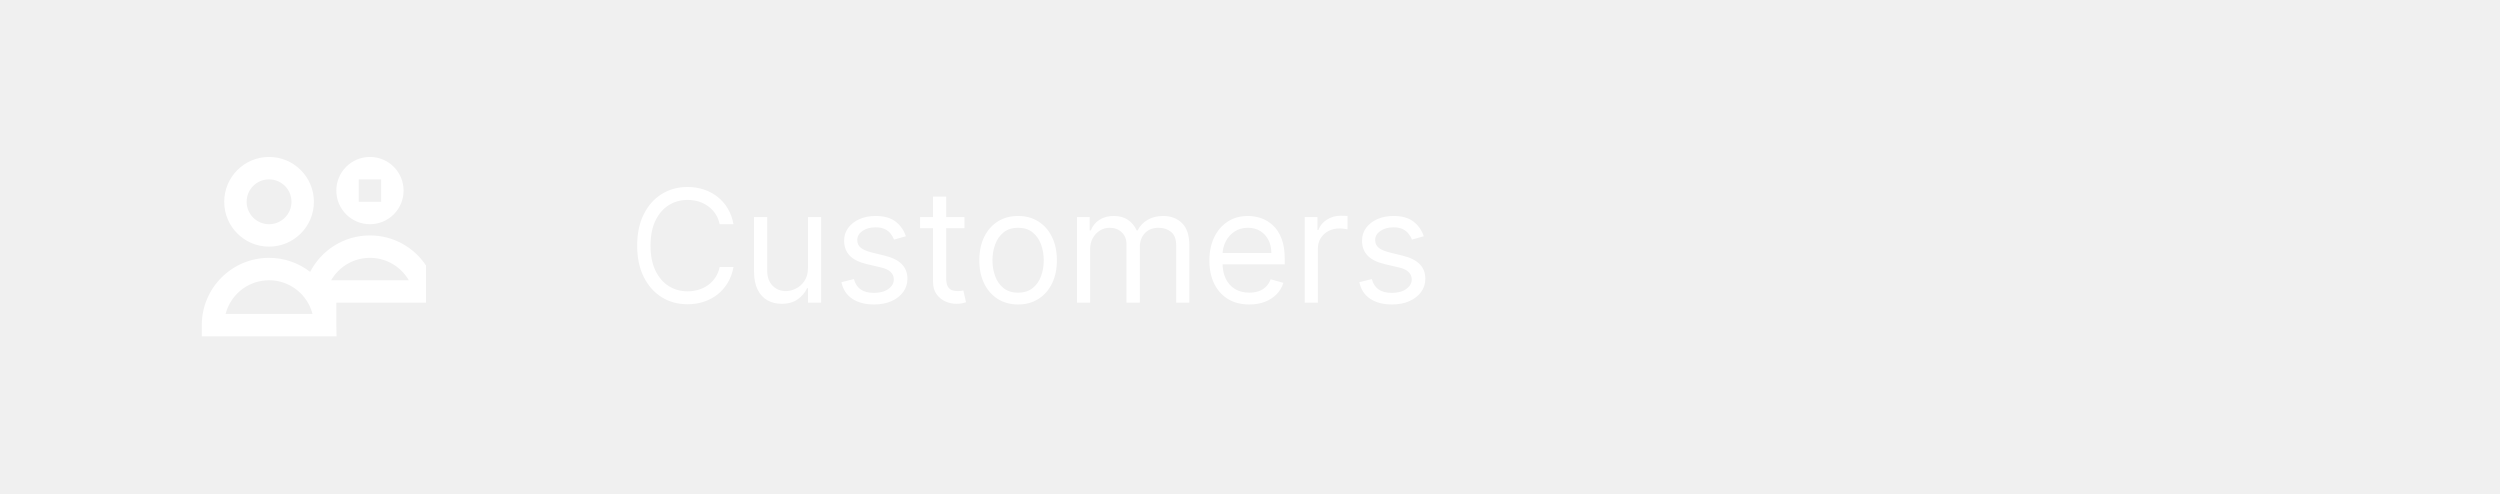
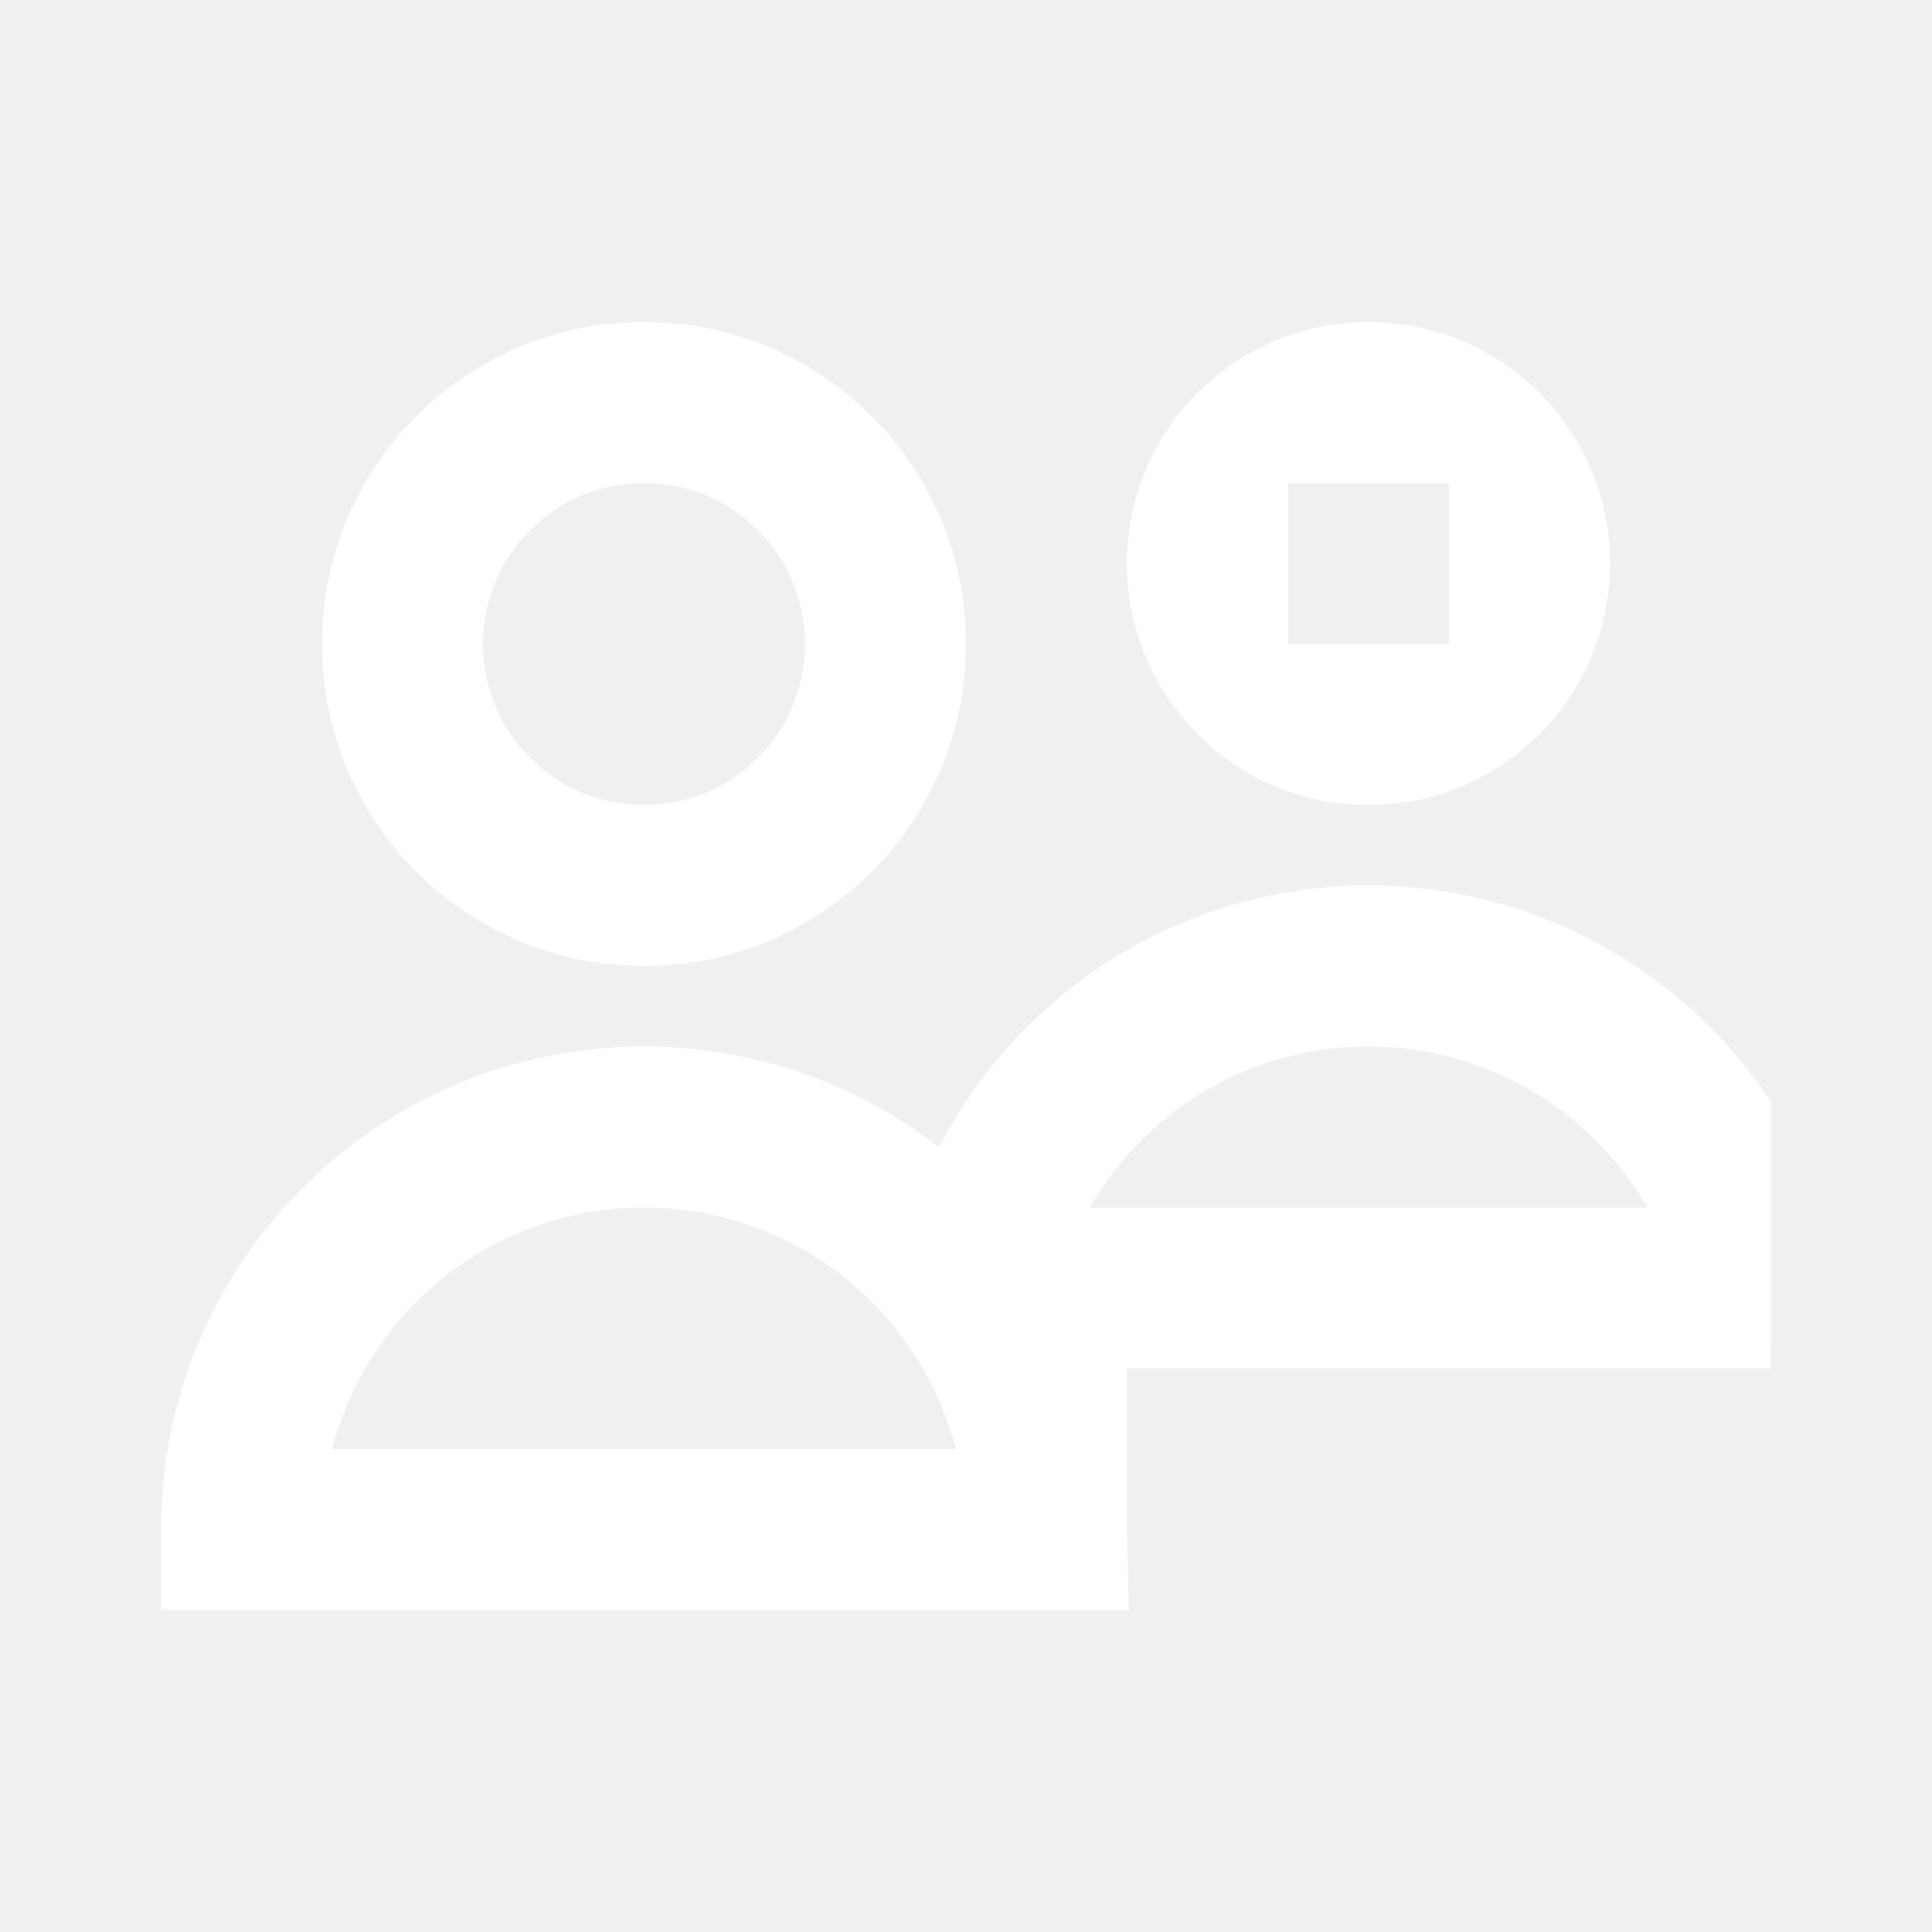
- <svg xmlns="http://www.w3.org/2000/svg" width="223" height="44" viewBox="0 0 223 44" fill="none">
-   <path d="M65.426 20H64.193C64.12 19.645 63.993 19.334 63.81 19.065C63.631 18.797 63.413 18.572 63.154 18.389C62.899 18.204 62.615 18.064 62.304 17.972C61.992 17.879 61.668 17.832 61.33 17.832C60.713 17.832 60.155 17.988 59.654 18.3C59.157 18.611 58.761 19.07 58.466 19.677C58.174 20.283 58.028 21.027 58.028 21.909C58.028 22.791 58.174 23.535 58.466 24.141C58.761 24.748 59.157 25.207 59.654 25.518C60.155 25.83 60.713 25.986 61.33 25.986C61.668 25.986 61.992 25.939 62.304 25.847C62.615 25.754 62.899 25.616 63.154 25.434C63.413 25.248 63.631 25.021 63.81 24.753C63.993 24.481 64.12 24.169 64.193 23.818H65.426C65.333 24.338 65.164 24.804 64.919 25.215C64.674 25.626 64.369 25.976 64.004 26.264C63.64 26.549 63.23 26.766 62.776 26.916C62.325 27.065 61.843 27.139 61.33 27.139C60.461 27.139 59.689 26.927 59.013 26.503C58.337 26.079 57.805 25.475 57.417 24.693C57.029 23.911 56.835 22.983 56.835 21.909C56.835 20.835 57.029 19.907 57.417 19.125C57.805 18.343 58.337 17.74 59.013 17.315C59.689 16.891 60.461 16.679 61.33 16.679C61.843 16.679 62.325 16.754 62.776 16.903C63.23 17.052 63.64 17.271 64.004 17.559C64.369 17.844 64.674 18.192 64.919 18.603C65.164 19.011 65.333 19.476 65.426 20ZM72.072 23.878V19.364H73.245V27H72.072V25.707H71.992C71.813 26.095 71.535 26.425 71.157 26.697C70.779 26.965 70.302 27.099 69.725 27.099C69.248 27.099 68.824 26.995 68.453 26.786C68.081 26.574 67.79 26.256 67.578 25.832C67.365 25.404 67.259 24.866 67.259 24.216V19.364H68.433V24.136C68.433 24.693 68.588 25.137 68.9 25.469C69.215 25.8 69.616 25.966 70.103 25.966C70.395 25.966 70.692 25.891 70.993 25.742C71.298 25.593 71.553 25.364 71.759 25.056C71.968 24.748 72.072 24.355 72.072 23.878ZM80.803 21.074L79.749 21.372C79.683 21.197 79.585 21.026 79.456 20.86C79.33 20.691 79.158 20.552 78.939 20.442C78.72 20.333 78.44 20.278 78.099 20.278C77.631 20.278 77.242 20.386 76.93 20.602C76.622 20.814 76.468 21.084 76.468 21.412C76.468 21.704 76.574 21.934 76.786 22.103C76.998 22.272 77.33 22.413 77.781 22.526L78.914 22.804C79.597 22.97 80.106 23.223 80.44 23.565C80.775 23.903 80.942 24.338 80.942 24.872C80.942 25.31 80.817 25.701 80.565 26.046C80.316 26.39 79.968 26.662 79.521 26.861C79.073 27.06 78.553 27.159 77.96 27.159C77.181 27.159 76.536 26.99 76.026 26.652C75.515 26.314 75.192 25.82 75.056 25.171L76.17 24.892C76.276 25.303 76.476 25.611 76.771 25.817C77.07 26.022 77.459 26.125 77.94 26.125C78.487 26.125 78.921 26.009 79.242 25.777C79.567 25.542 79.729 25.26 79.729 24.932C79.729 24.667 79.637 24.445 79.451 24.266C79.265 24.083 78.98 23.947 78.596 23.858L77.323 23.56C76.624 23.394 76.11 23.137 75.782 22.789C75.457 22.438 75.295 21.999 75.295 21.472C75.295 21.041 75.416 20.66 75.658 20.328C75.903 19.997 76.236 19.736 76.657 19.548C77.081 19.359 77.562 19.264 78.099 19.264C78.854 19.264 79.448 19.43 79.879 19.761C80.313 20.093 80.621 20.53 80.803 21.074ZM86.03 19.364V20.358H82.072V19.364H86.03ZM83.226 17.534H84.399V24.812C84.399 25.144 84.447 25.392 84.543 25.558C84.643 25.721 84.769 25.83 84.921 25.886C85.077 25.939 85.241 25.966 85.413 25.966C85.542 25.966 85.648 25.959 85.731 25.946C85.814 25.93 85.88 25.916 85.93 25.906L86.169 26.96C86.089 26.99 85.978 27.02 85.836 27.05C85.693 27.083 85.513 27.099 85.294 27.099C84.962 27.099 84.638 27.028 84.319 26.886C84.005 26.743 83.743 26.526 83.534 26.234C83.328 25.943 83.226 25.575 83.226 25.131V17.534ZM90.815 27.159C90.125 27.159 89.52 26.995 89 26.667C88.483 26.339 88.079 25.88 87.787 25.29C87.499 24.7 87.355 24.01 87.355 23.222C87.355 22.426 87.499 21.732 87.787 21.139C88.079 20.545 88.483 20.084 89 19.756C89.52 19.428 90.125 19.264 90.815 19.264C91.504 19.264 92.107 19.428 92.624 19.756C93.145 20.084 93.549 20.545 93.838 21.139C94.129 21.732 94.275 22.426 94.275 23.222C94.275 24.01 94.129 24.7 93.838 25.29C93.549 25.88 93.145 26.339 92.624 26.667C92.107 26.995 91.504 27.159 90.815 27.159ZM90.815 26.105C91.338 26.105 91.769 25.971 92.107 25.702C92.445 25.434 92.696 25.081 92.858 24.643C93.02 24.206 93.102 23.732 93.102 23.222C93.102 22.711 93.02 22.236 92.858 21.795C92.696 21.354 92.445 20.998 92.107 20.726C91.769 20.454 91.338 20.318 90.815 20.318C90.291 20.318 89.86 20.454 89.522 20.726C89.184 20.998 88.934 21.354 88.772 21.795C88.609 22.236 88.528 22.711 88.528 23.222C88.528 23.732 88.609 24.206 88.772 24.643C88.934 25.081 89.184 25.434 89.522 25.702C89.86 25.971 90.291 26.105 90.815 26.105ZM96.066 27V19.364H97.2V20.557H97.299C97.458 20.149 97.715 19.833 98.07 19.607C98.424 19.379 98.85 19.264 99.347 19.264C99.851 19.264 100.27 19.379 100.605 19.607C100.943 19.833 101.207 20.149 101.396 20.557H101.475C101.671 20.162 101.964 19.849 102.355 19.617C102.746 19.382 103.215 19.264 103.762 19.264C104.445 19.264 105.003 19.478 105.438 19.905C105.872 20.33 106.089 20.991 106.089 21.889V27H104.915V21.889C104.915 21.326 104.761 20.923 104.453 20.681C104.145 20.439 103.782 20.318 103.364 20.318C102.827 20.318 102.411 20.481 102.116 20.805C101.821 21.127 101.674 21.535 101.674 22.028V27H100.481V21.77C100.481 21.336 100.34 20.986 100.058 20.721C99.776 20.452 99.414 20.318 98.969 20.318C98.665 20.318 98.379 20.399 98.114 20.562C97.853 20.724 97.64 20.95 97.478 21.238C97.319 21.523 97.239 21.853 97.239 22.227V27H96.066ZM111.436 27.159C110.7 27.159 110.065 26.997 109.532 26.672C109.001 26.344 108.592 25.886 108.304 25.3C108.019 24.71 107.876 24.024 107.876 23.241C107.876 22.459 108.019 21.77 108.304 21.173C108.592 20.573 108.993 20.106 109.507 19.771C110.024 19.433 110.627 19.264 111.316 19.264C111.714 19.264 112.107 19.331 112.495 19.463C112.882 19.596 113.235 19.811 113.554 20.109C113.872 20.404 114.125 20.796 114.314 21.283C114.503 21.77 114.598 22.37 114.598 23.082V23.579H108.711V22.565H113.404C113.404 22.134 113.318 21.75 113.146 21.412C112.977 21.074 112.735 20.807 112.42 20.611C112.109 20.416 111.741 20.318 111.316 20.318C110.849 20.318 110.445 20.434 110.103 20.666C109.765 20.895 109.505 21.193 109.323 21.561C109.141 21.929 109.049 22.323 109.049 22.744V23.421C109.049 23.997 109.149 24.486 109.348 24.887C109.55 25.285 109.83 25.588 110.188 25.797C110.546 26.002 110.962 26.105 111.436 26.105C111.744 26.105 112.022 26.062 112.271 25.976C112.523 25.886 112.74 25.754 112.922 25.578C113.105 25.399 113.245 25.177 113.345 24.912L114.478 25.23C114.359 25.615 114.158 25.953 113.877 26.244C113.595 26.533 113.247 26.758 112.833 26.921C112.418 27.079 111.953 27.159 111.436 27.159ZM116.382 27V19.364H117.516V20.517H117.596C117.735 20.139 117.987 19.833 118.351 19.597C118.716 19.362 119.127 19.244 119.584 19.244C119.67 19.244 119.778 19.246 119.907 19.249C120.037 19.253 120.134 19.258 120.201 19.264V20.457C120.161 20.447 120.07 20.433 119.927 20.413C119.788 20.389 119.641 20.378 119.485 20.378C119.114 20.378 118.782 20.456 118.49 20.611C118.202 20.764 117.973 20.976 117.804 21.248C117.639 21.516 117.556 21.823 117.556 22.168V27H116.382ZM127.001 21.074L125.947 21.372C125.88 21.197 125.782 21.026 125.653 20.86C125.527 20.691 125.355 20.552 125.136 20.442C124.917 20.333 124.637 20.278 124.296 20.278C123.829 20.278 123.439 20.386 123.128 20.602C122.819 20.814 122.665 21.084 122.665 21.412C122.665 21.704 122.771 21.934 122.983 22.103C123.196 22.272 123.527 22.413 123.978 22.526L125.111 22.804C125.794 22.97 126.303 23.223 126.638 23.565C126.972 23.903 127.14 24.338 127.14 24.872C127.14 25.31 127.014 25.701 126.762 26.046C126.513 26.39 126.165 26.662 125.718 26.861C125.27 27.06 124.75 27.159 124.157 27.159C123.378 27.159 122.733 26.99 122.223 26.652C121.712 26.314 121.389 25.82 121.253 25.171L122.367 24.892C122.473 25.303 122.674 25.611 122.969 25.817C123.267 26.022 123.656 26.125 124.137 26.125C124.684 26.125 125.118 26.009 125.439 25.777C125.764 25.542 125.927 25.26 125.927 24.932C125.927 24.667 125.834 24.445 125.648 24.266C125.463 24.083 125.178 23.947 124.793 23.858L123.52 23.56C122.821 23.394 122.307 23.137 121.979 22.789C121.654 22.438 121.492 21.999 121.492 21.472C121.492 21.041 121.613 20.66 121.855 20.328C122.1 19.997 122.433 19.736 122.854 19.548C123.278 19.359 123.759 19.264 124.296 19.264C125.052 19.264 125.645 19.43 126.076 19.761C126.51 20.093 126.818 20.53 127.001 21.074Z" fill="white" />
-   <path fill-rule="evenodd" clip-rule="evenodd" d="M33 21C35.087 21 36.925 22.066 38 23.683L37.999 27H30L29.999 28.952L30.021 30H18V29C18 25.686 20.686 23 24 23C25.378 23 26.651 23.466 27.666 24.252C28.662 22.32 30.677 21 33 21ZM24 25C22.262 25 20.783 26.108 20.231 27.657L20.169 27.845L20.126 28H27.873L27.836 27.863C27.383 26.329 26.035 25.185 24.405 25.02L24.2 25.005L24 25ZM33 23C31.605 23 30.376 23.714 29.661 24.797L29.535 25H36.464L36.371 24.845C35.693 23.787 34.53 23.071 33.201 23.005L33 23ZM24 14C26.209 14 28 15.791 28 18C28 20.209 26.209 22 24 22C21.791 22 20 20.209 20 18C20 15.791 21.791 14 24 14ZM33 14C34.657 14 36 15.343 36 17C36 18.657 34.657 20 33 20C31.343 20 30 18.657 30 17C30 15.343 31.343 14 33 14ZM24 16C22.895 16 22 16.895 22 18C22 19.105 22.895 20 24 20C25.105 20 26 19.105 26 18C26 16.895 25.105 16 24 16ZM33 16C32.724 16 32 16 32 16C32 16 32 16.724 32 17C32 17.276 32 18 32 18C32 18 32.724 18 33 18C33.276 18 34 18 34 18C34 18 34 17.276 34 17C34 16.864 34 16 34 16C34 16 33.136 16 33 16Z" fill="white" />
+ <svg xmlns="http://www.w3.org/2000/svg" width="24" height="24" viewBox="0 0 24 24" fill="none">
+   <path fill-rule="evenodd" clip-rule="evenodd" d="M17 11C19.087 11 20.925 12.066 22 13.682L21.999 17H14L13.999 18.952L14.021 20H2V19C2 15.686 4.686 13 8 13C9.378 13 10.651 13.466 11.666 14.252C12.662 12.32 14.677 11 17 11ZM8 15C6.262 15 4.783 16.108 4.231 17.657L4.169 17.845L4.126 18H11.873L11.836 17.863C11.383 16.329 10.036 15.185 8.405 15.02L8.2 15.005L8 15ZM17 13C15.605 13 14.376 13.714 13.661 14.797L13.535 15H20.464L20.371 14.845C19.693 13.787 18.53 13.071 17.201 13.005L17 13ZM8 4C10.209 4 12 5.791 12 8C12 10.209 10.209 12 8 12C5.791 12 4 10.209 4 8C4 5.791 5.791 4 8 4ZM17 4C18.657 4 20 5.343 20 7C20 8.657 18.657 10 17 10C15.343 10 14 8.657 14 7C14 5.343 15.343 4 17 4ZM8 6C6.895 6 6 6.895 6 8C6 9.105 6.895 10 8 10C9.105 10 10 9.105 10 8C10 6.895 9.105 6 8 6ZM17 6C16.724 6 16 6 16 6C16 6 16 6.724 16 7C16 7.276 16 8 16 8C16 8 16.724 8 17 8C17.276 8 18 8 18 8C18 8 18 7.276 18 7C18 6.864 18 6 18 6C18 6 17.136 6 17 6Z" fill="white" />
</svg>
